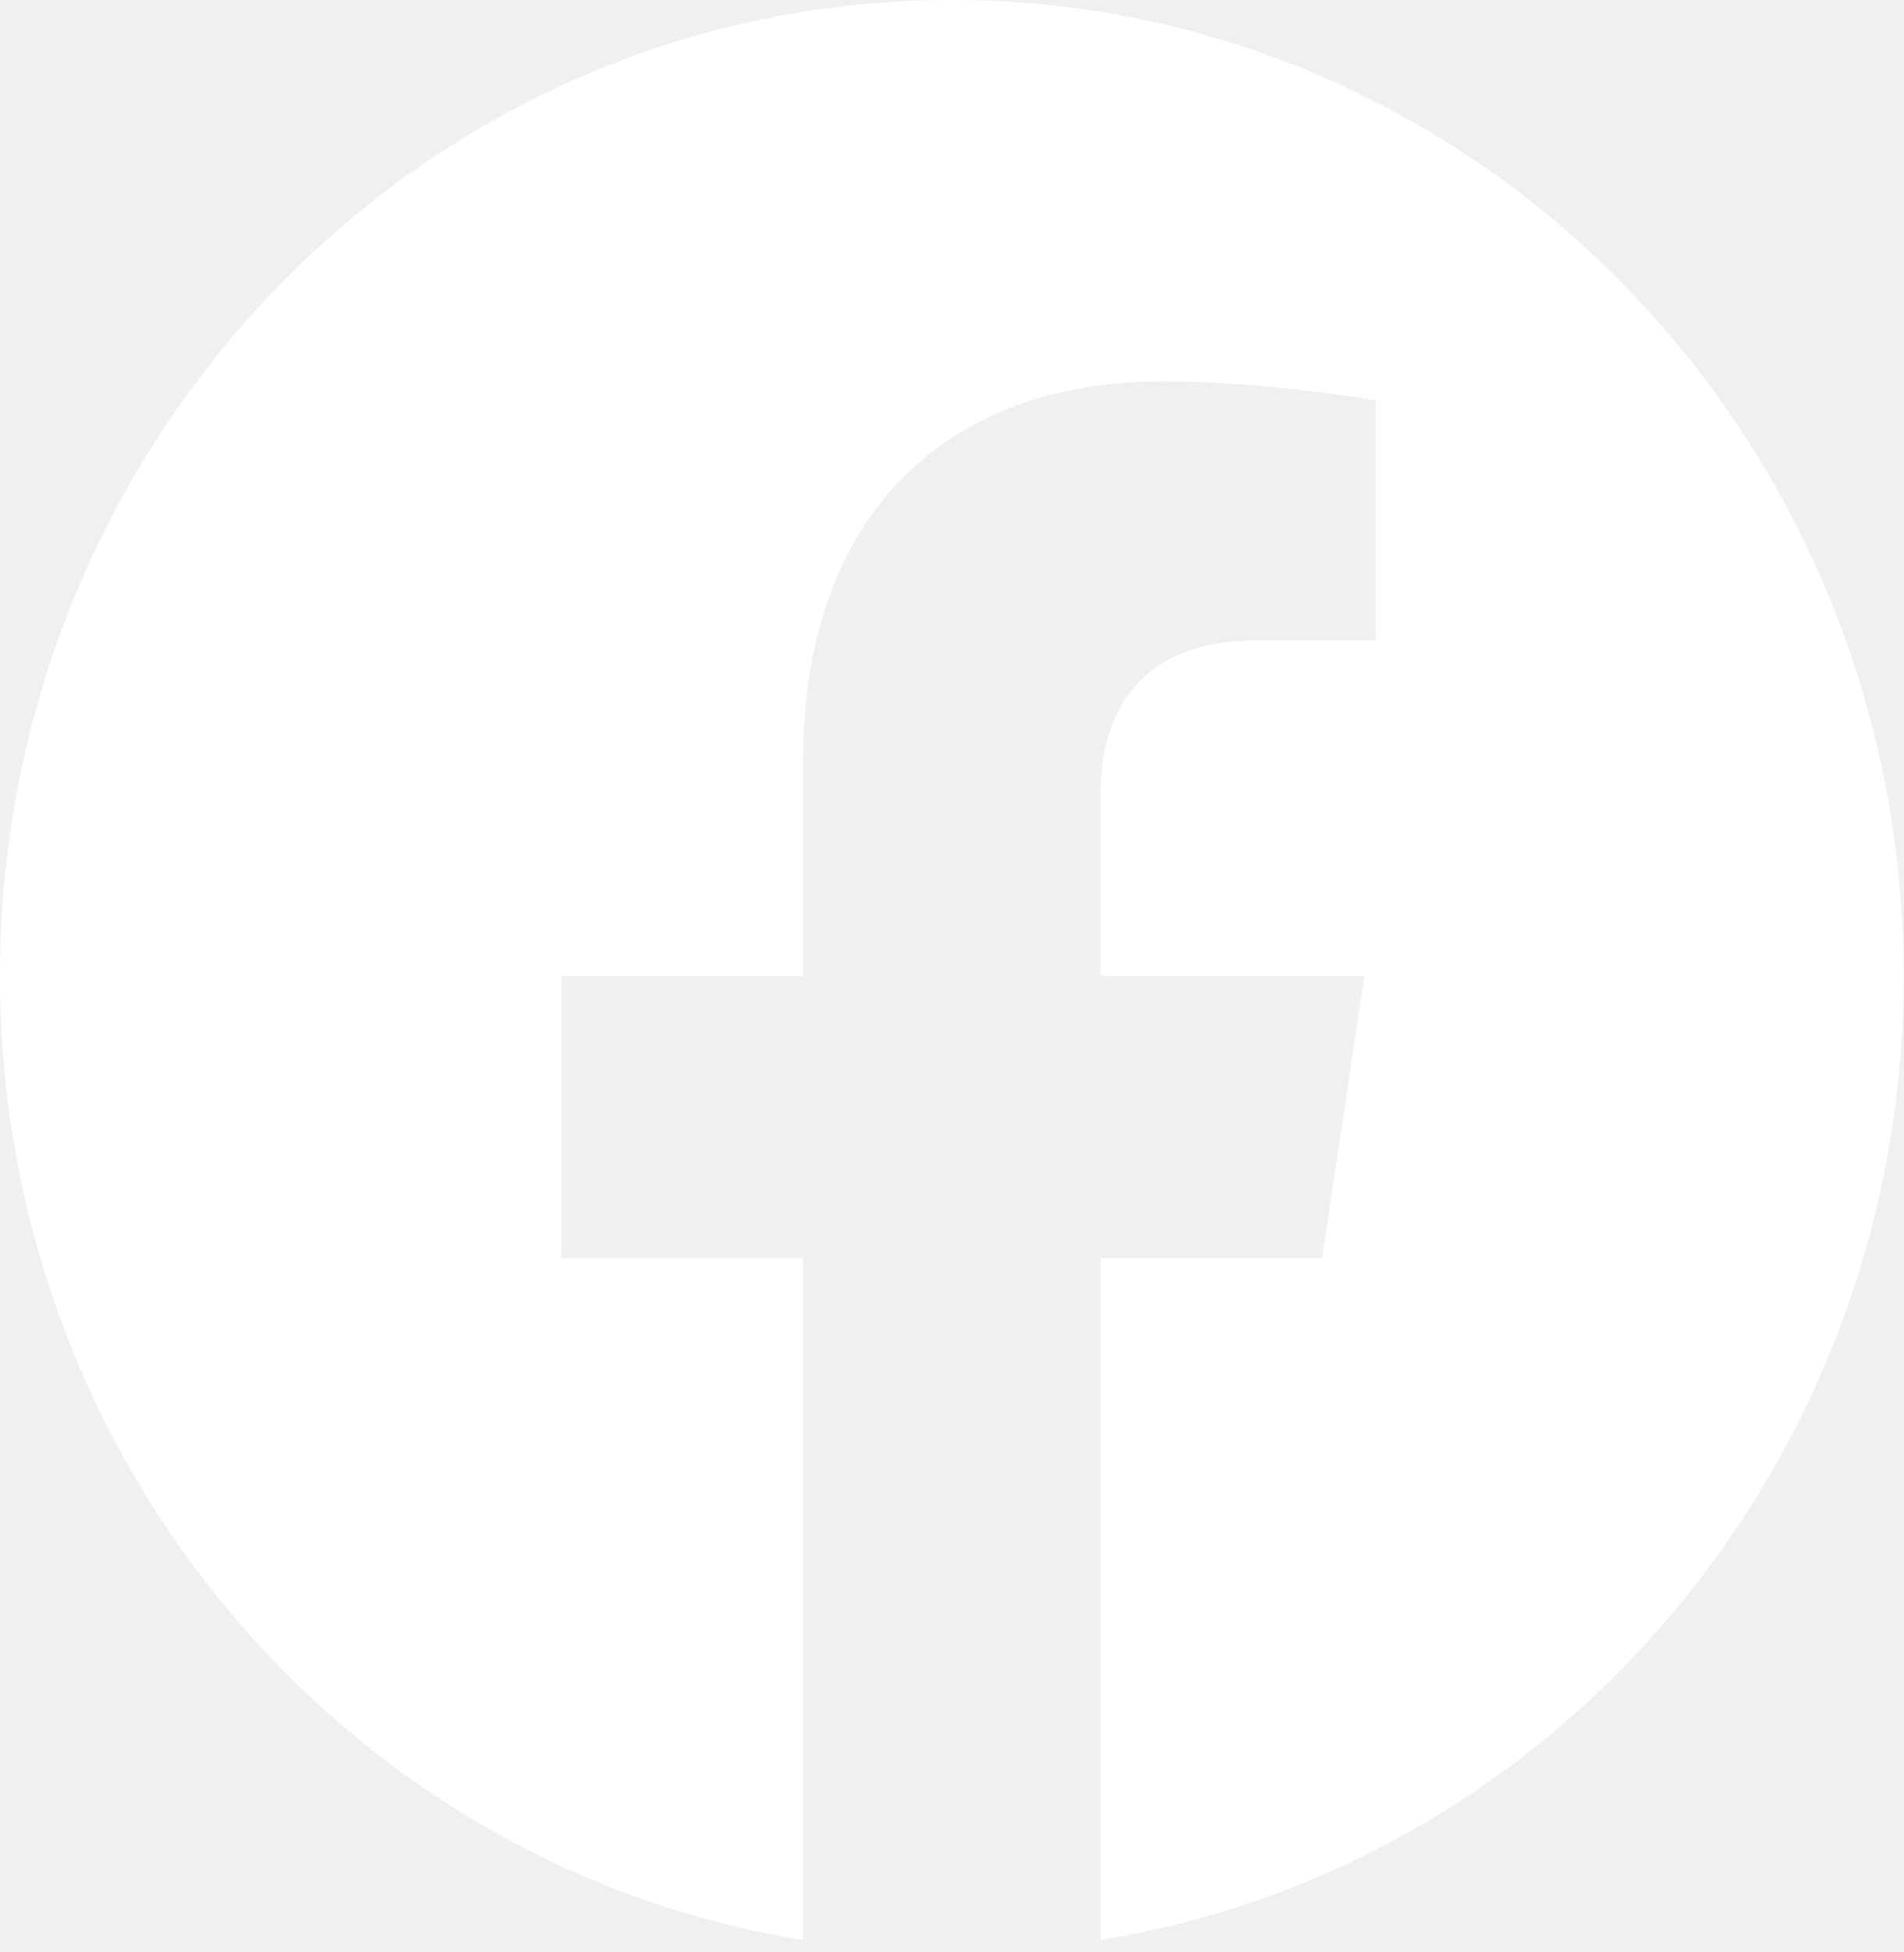
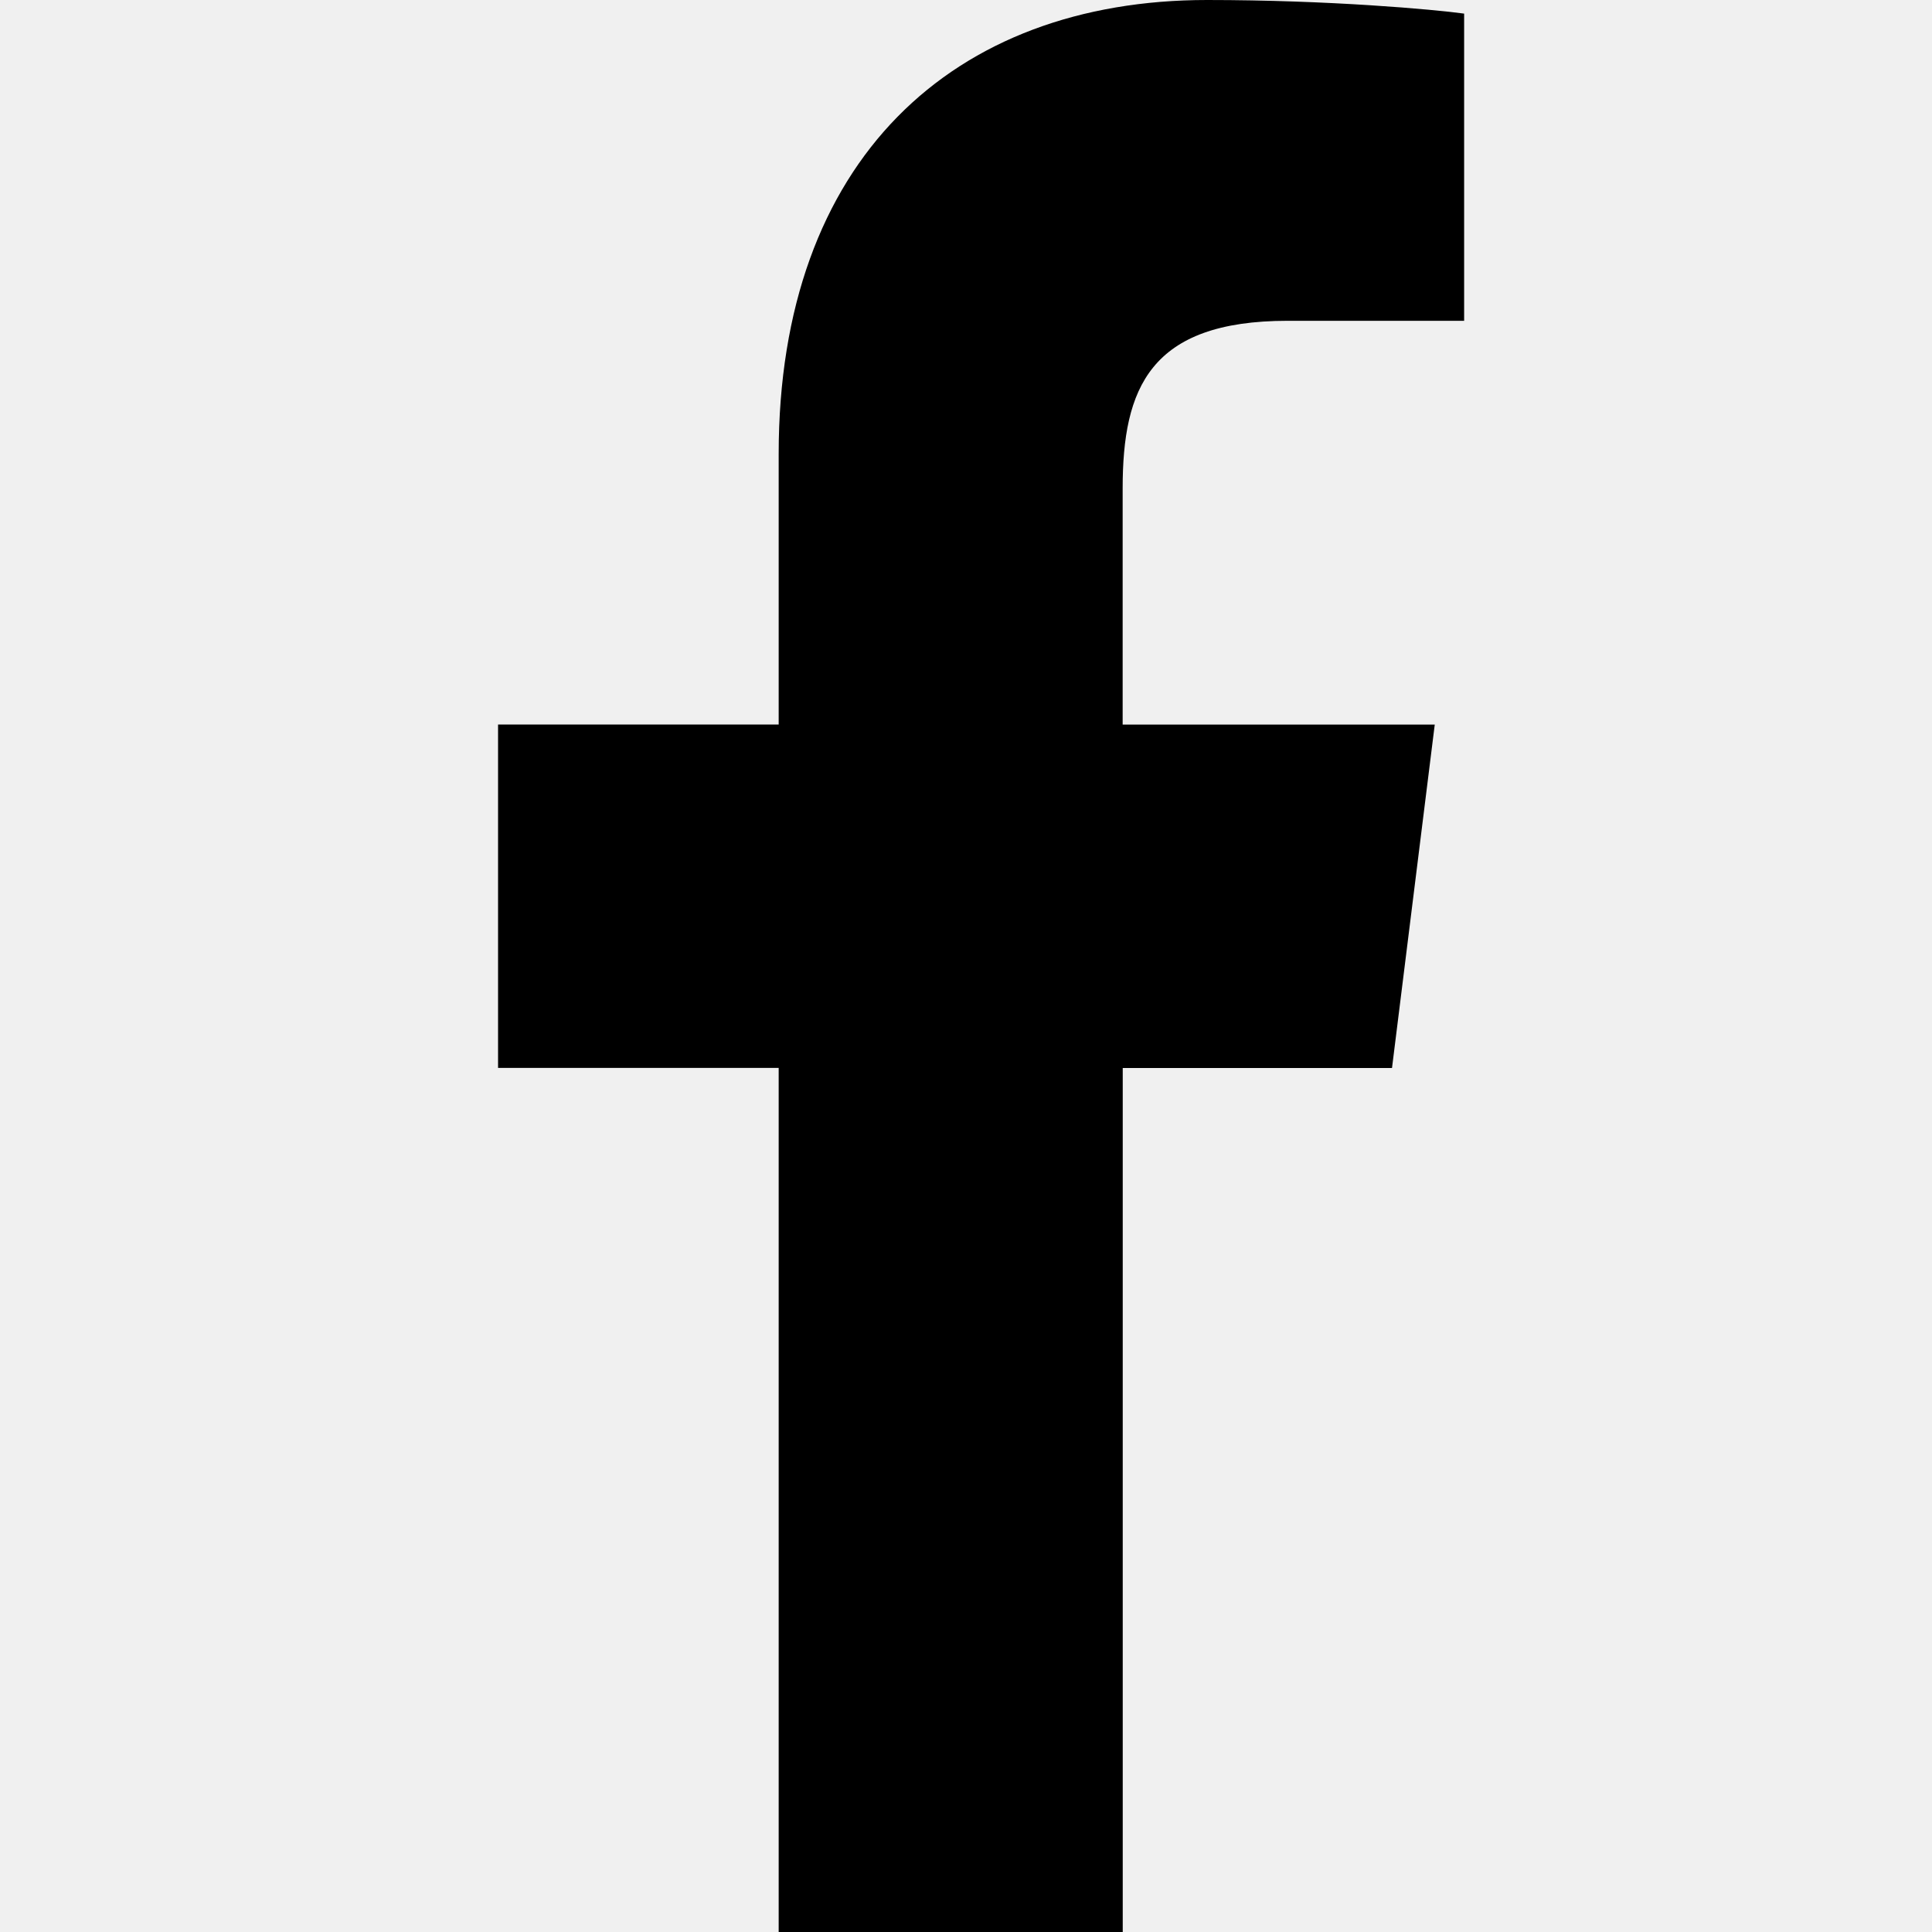
- <svg xmlns="http://www.w3.org/2000/svg" width="39" height="40" viewBox="0 0 39 40" fill="none">
-   <path d="M39 20C39 8.951 30.265 0 19.5 0C8.727 0 0 8.951 0 20C0 29.98 7.128 38.255 16.453 39.754V25.782H11.501V20.001H16.453V15.592C16.453 10.581 19.36 7.814 23.816 7.814C25.95 7.814 28.184 8.204 28.184 8.204V13.125H25.721C23.302 13.125 22.547 14.669 22.547 16.25V20H27.954L27.085 25.781H22.547V39.752C31.864 38.254 39 29.979 39 19.999V20Z" fill="white" />
+ <svg xmlns="http://www.w3.org/2000/svg" id="Bold" enable-background="new 0 0 24 24" height="512" viewBox="0 0 24 24" width="512">
+   <path d="m15.997 3.985h2.191v-3.816c-.378-.052-1.678-.169-3.192-.169-3.159 0-5.323 1.987-5.323 5.639v3.361h-3.486v4.266h3.486v10.734h4.274v-10.733h3.345l.531-4.266h-3.877v-2.939c.001-1.233.333-2.077 2.051-2.077z" />
</svg>
